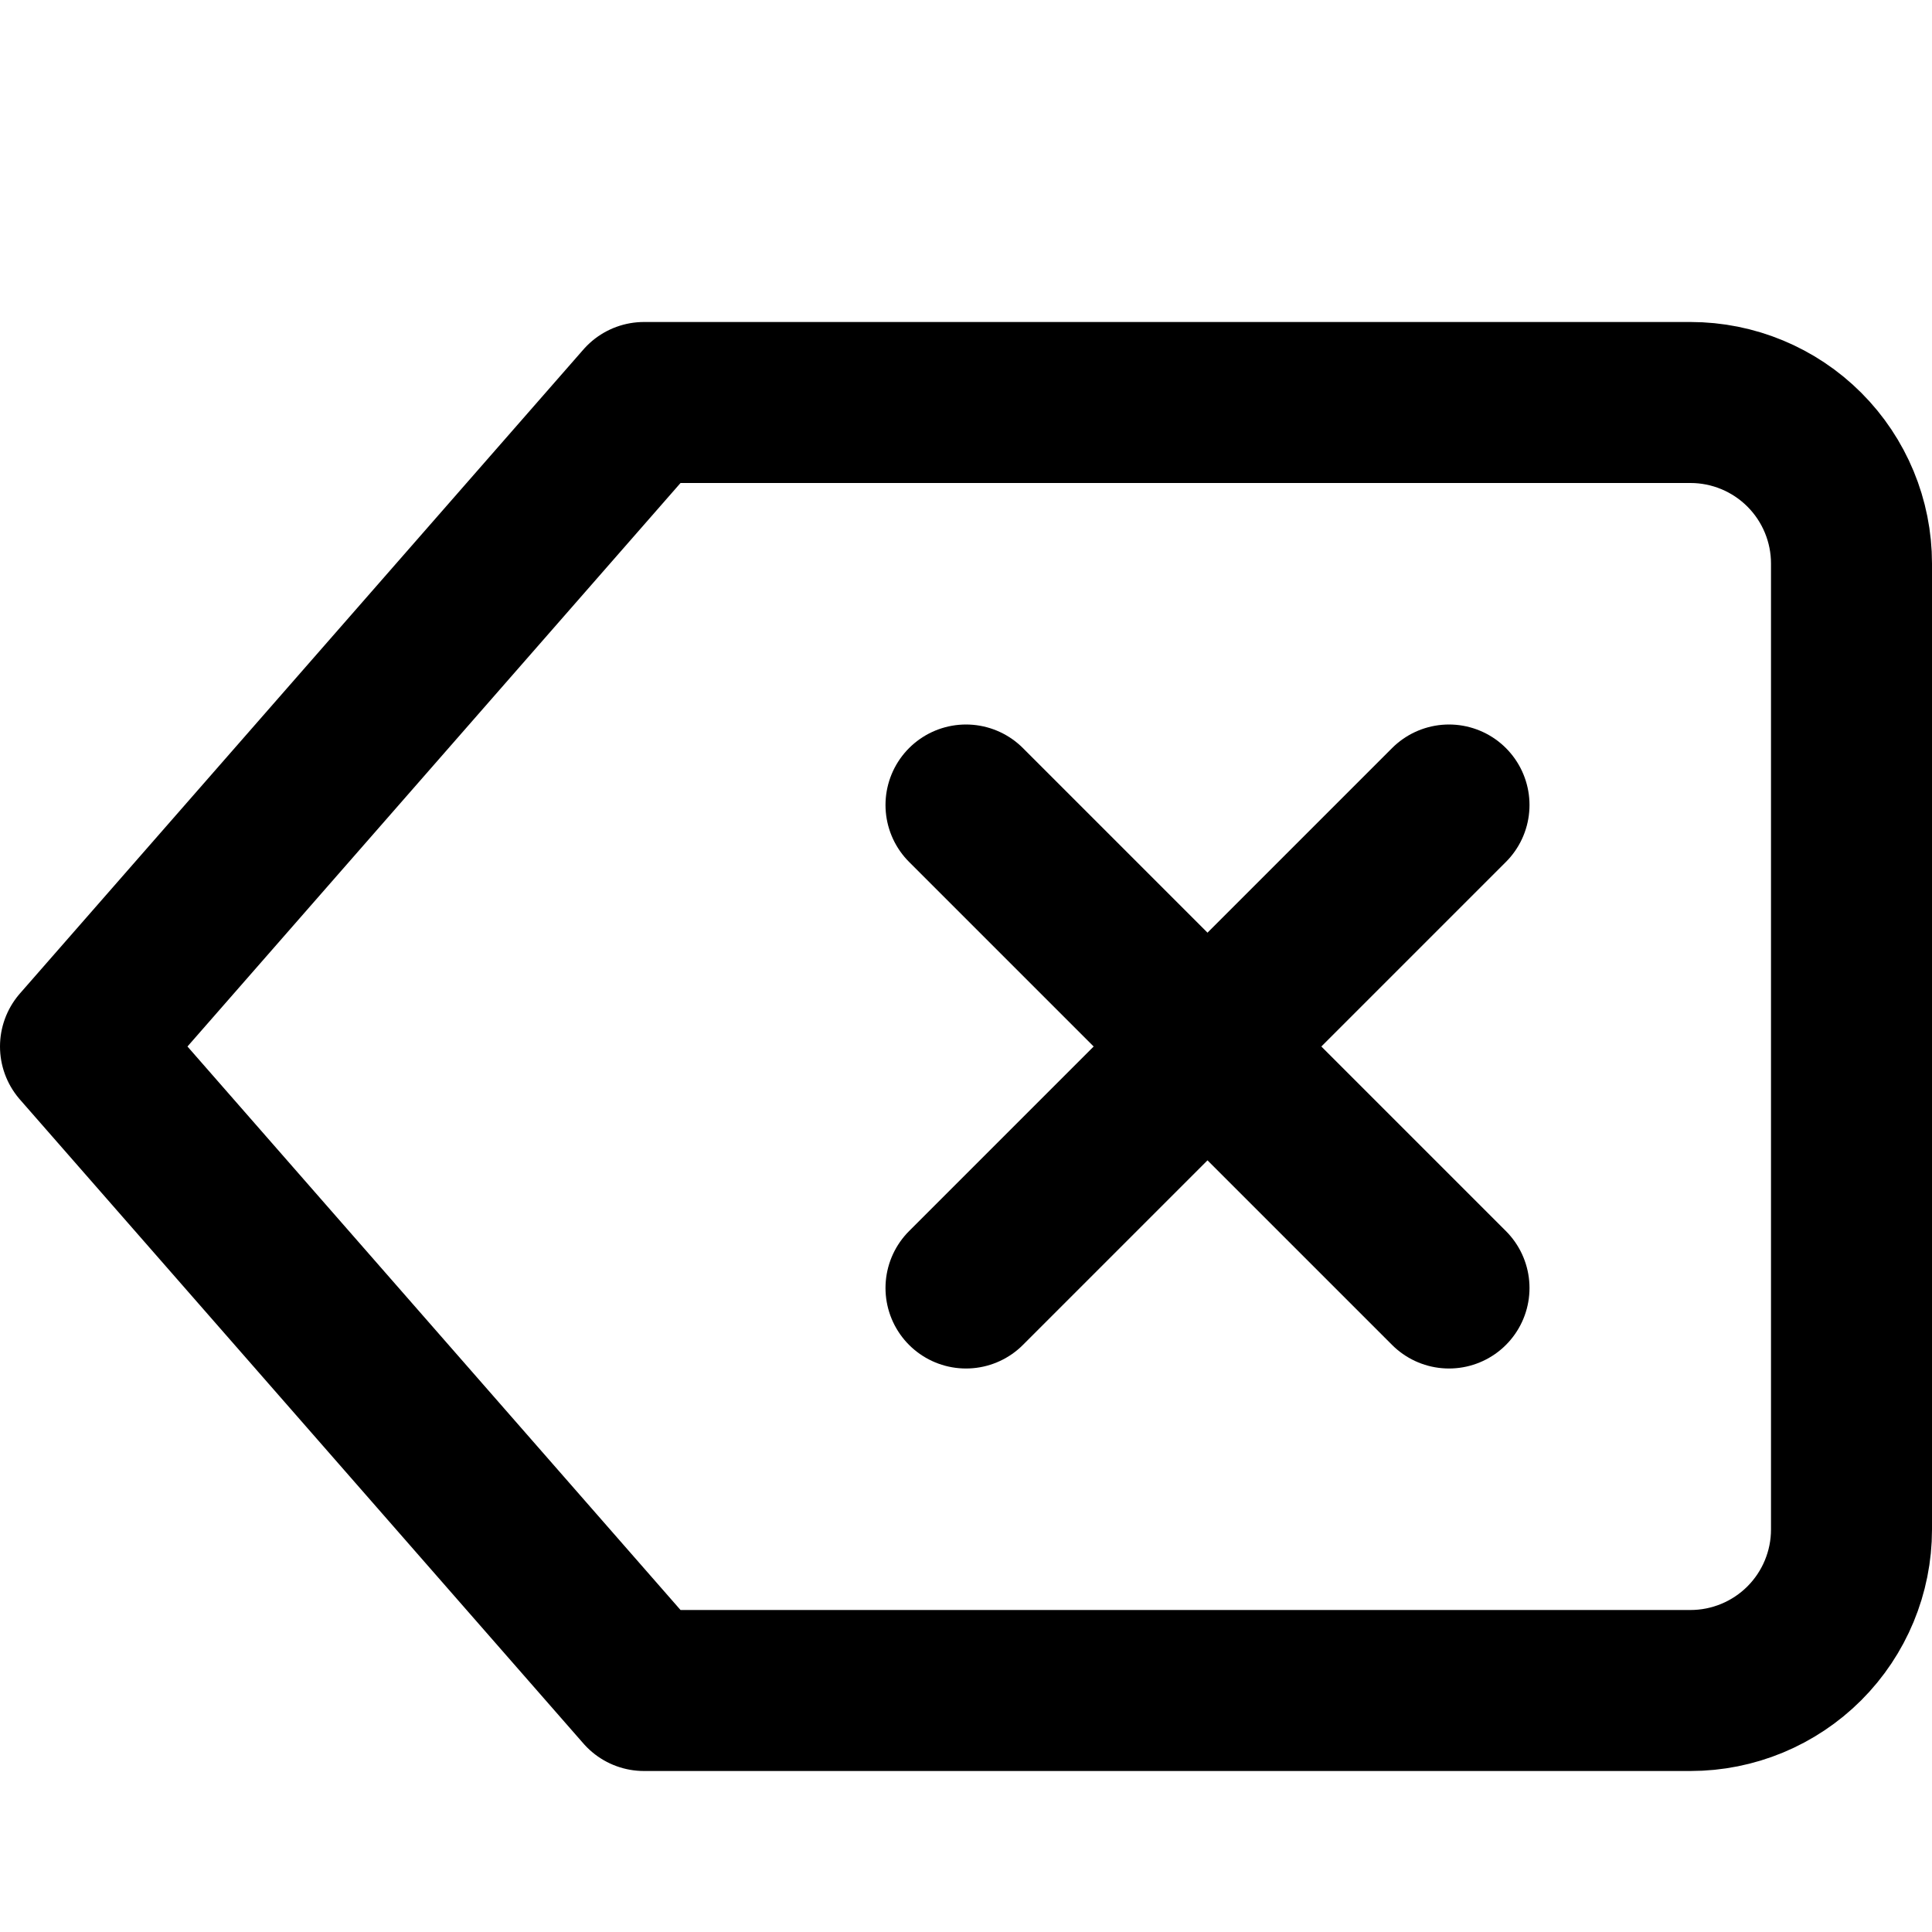
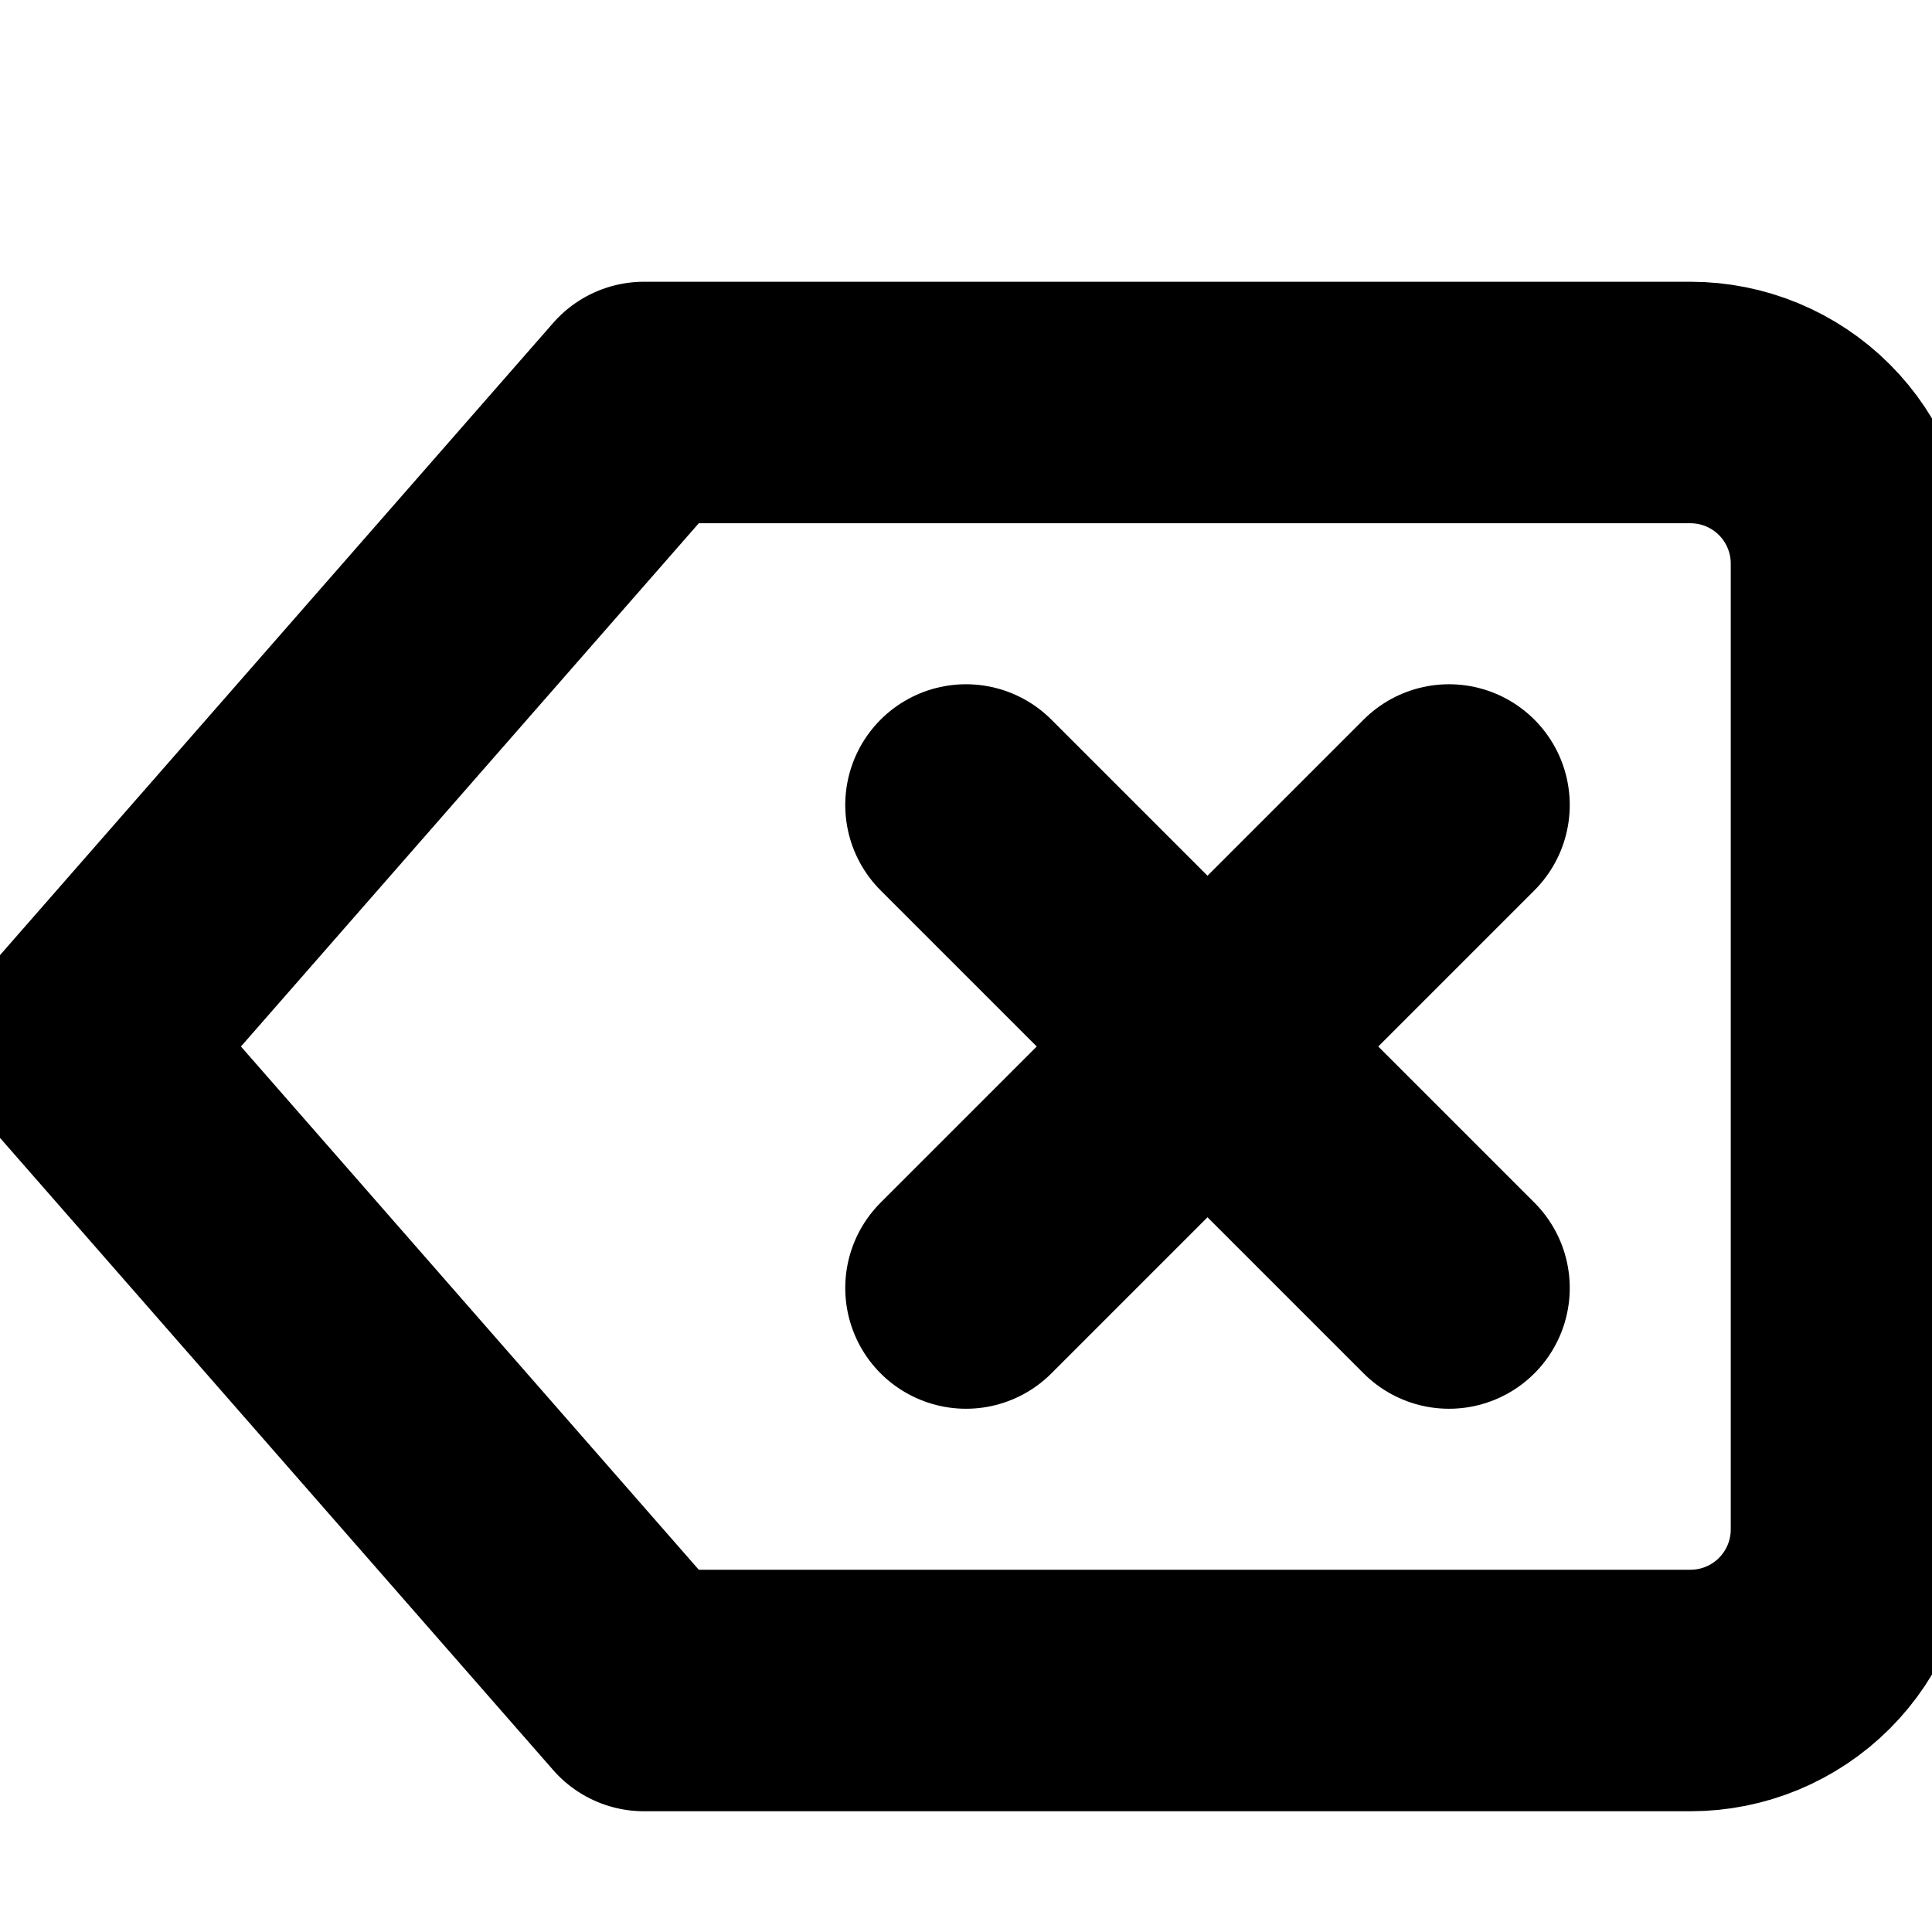
<svg xmlns="http://www.w3.org/2000/svg" width="24" height="24" viewBox="0 0 24 24" fill="none">
-   <path d="M21 5H8L1 13L8 21H21C21.53 21 22.039 20.789 22.414 20.414C22.789 20.039 23 19.53 23 19V7C23 6.47 22.789 5.961 22.414 5.586C22.039 5.211 21.53 5 21 5Z" stroke="black" stroke-width="2" stroke-linecap="round" stroke-linejoin="round" />
-   <path d="M18 10L12 16" stroke="black" stroke-width="2" stroke-linecap="round" stroke-linejoin="round" />
-   <path d="M12 10L18 16" stroke="black" stroke-width="2" stroke-linecap="round" stroke-linejoin="round" />
+   <path d="M21 5H8L1 13L8 21H21C21.53 21 22.039 20.789 22.414 20.414C22.789 20.039 23 19.53 23 19V7C23 6.47 22.789 5.961 22.414 5.586C22.039 5.211 21.53 5 21 5Z" stroke="black" stroke-width="3" stroke-linecap="round" stroke-linejoin="round" />
+   <path d="M18 10L12 16" stroke="black" stroke-width="3" stroke-linecap="round" stroke-linejoin="round" />
+   <path d="M12 10L18 16" stroke="black" stroke-width="3" stroke-linecap="round" stroke-linejoin="round" />
</svg>
